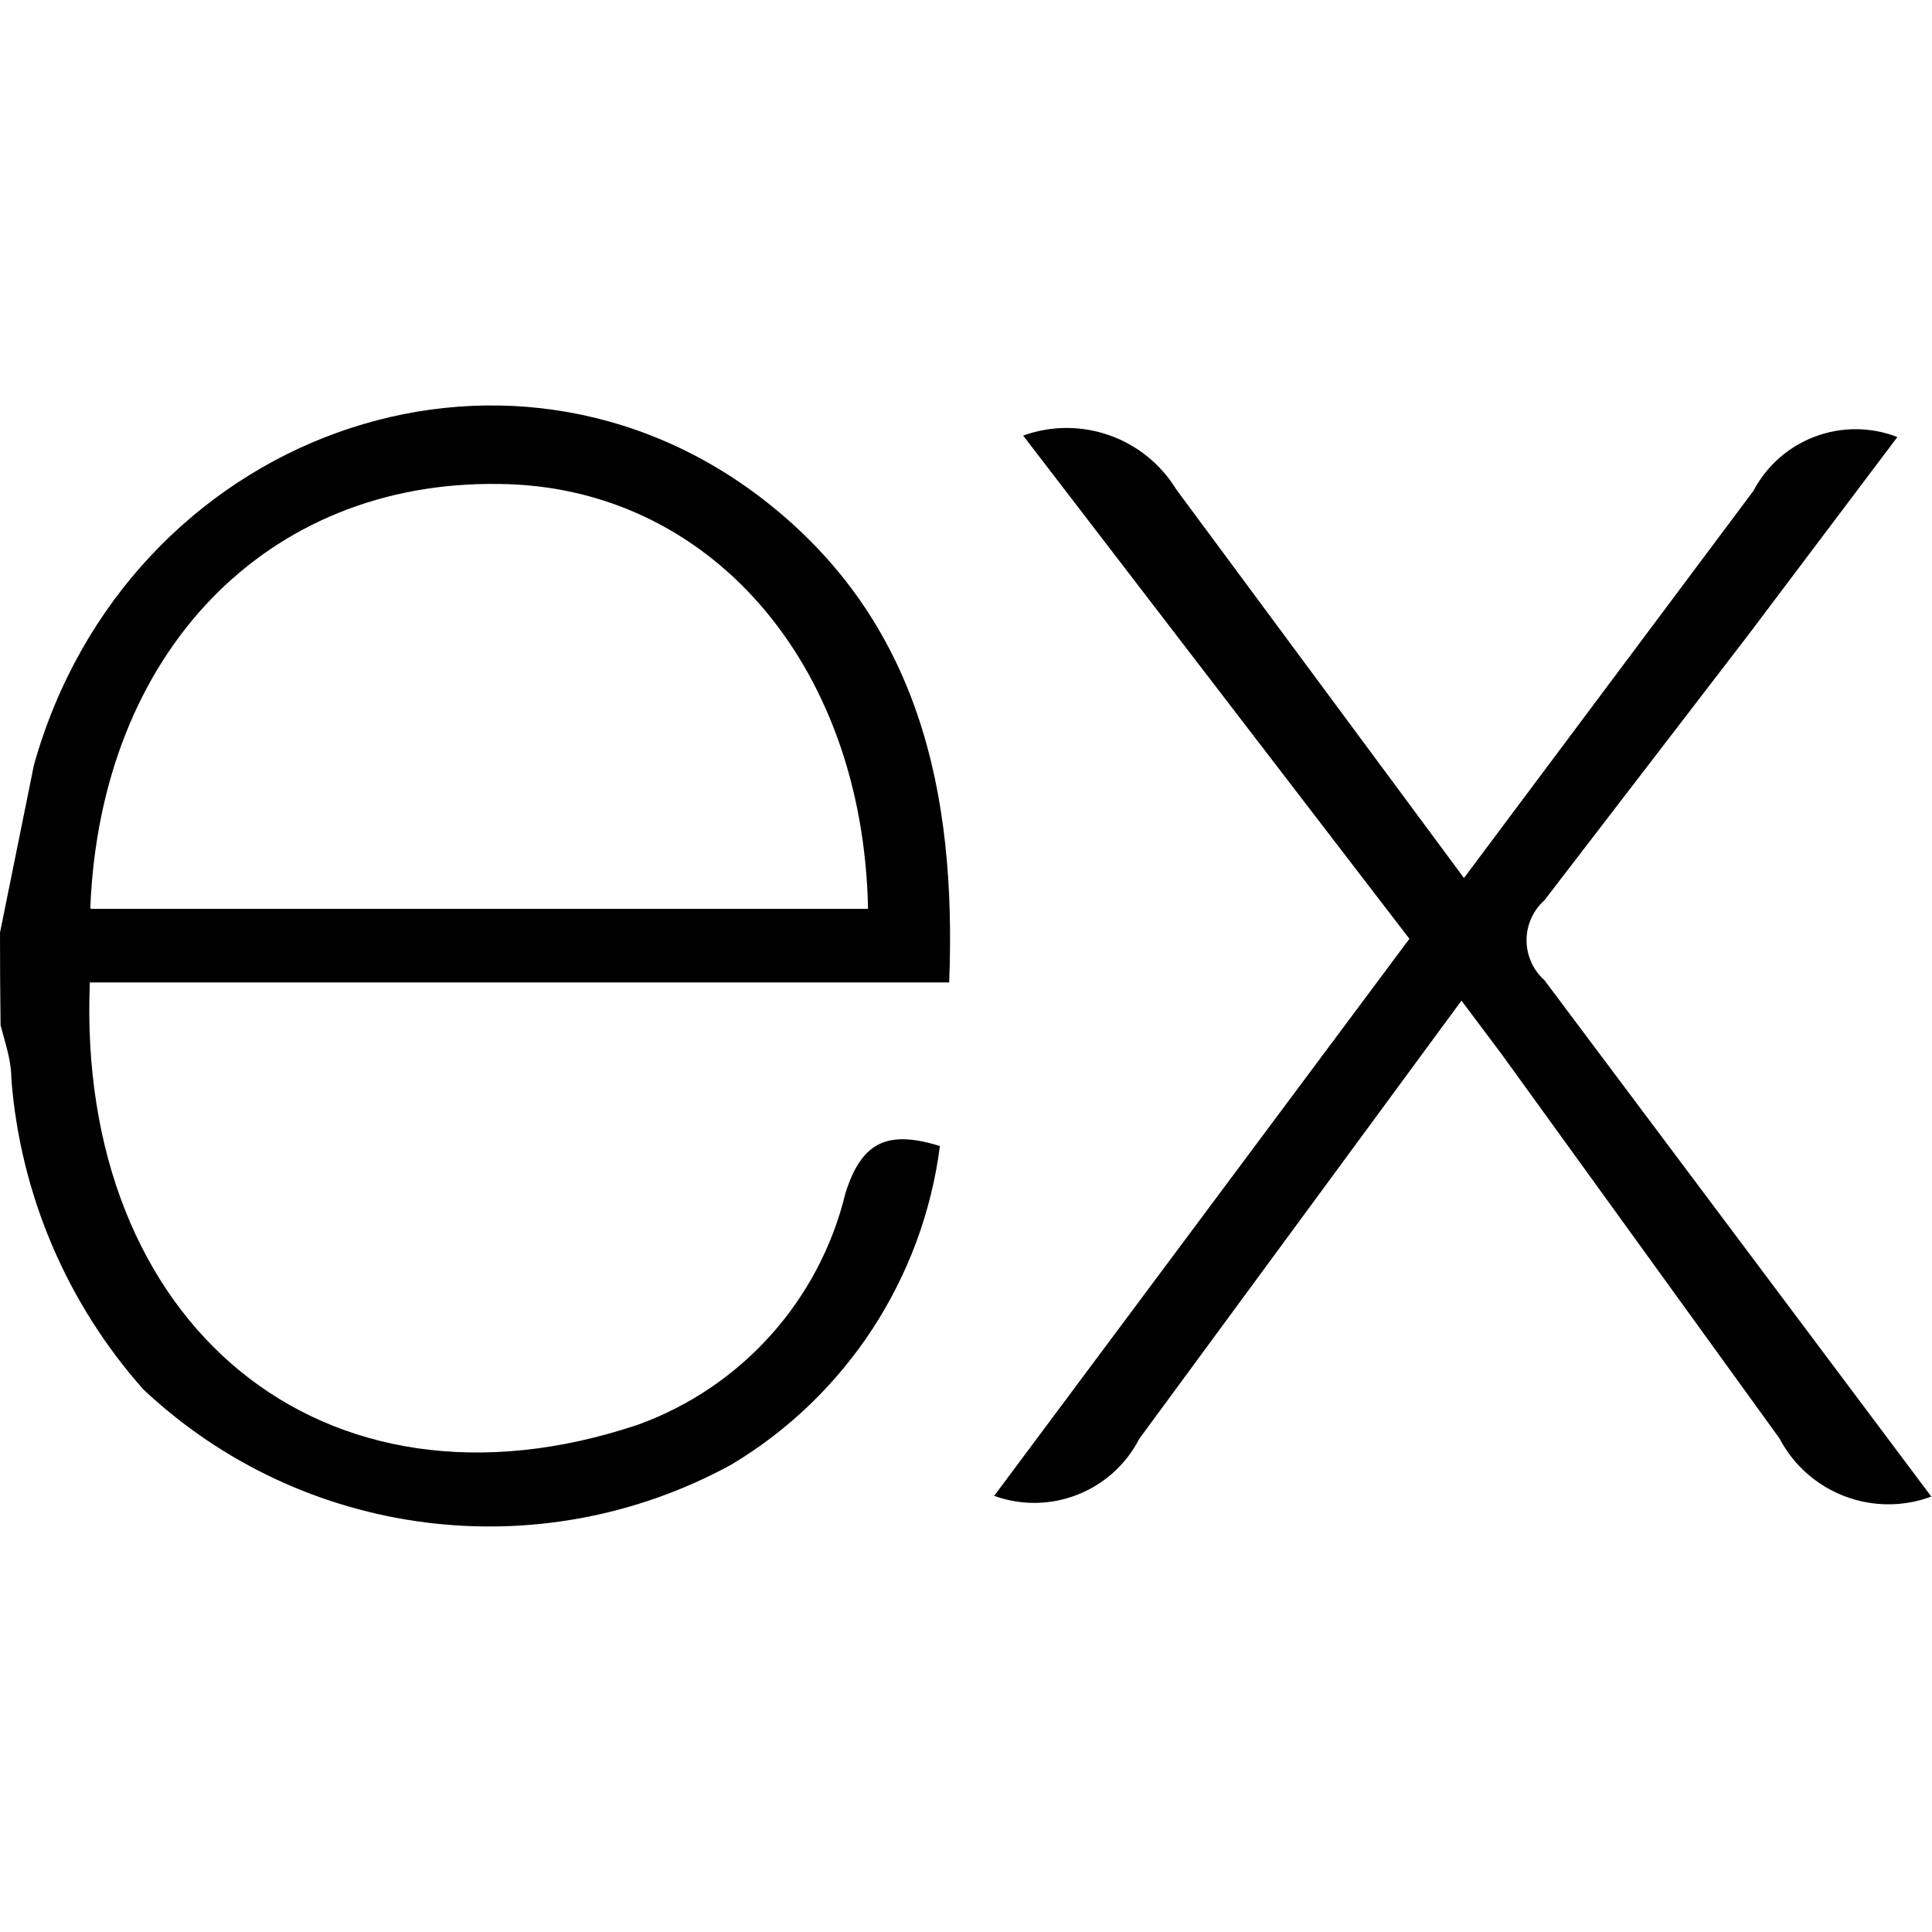
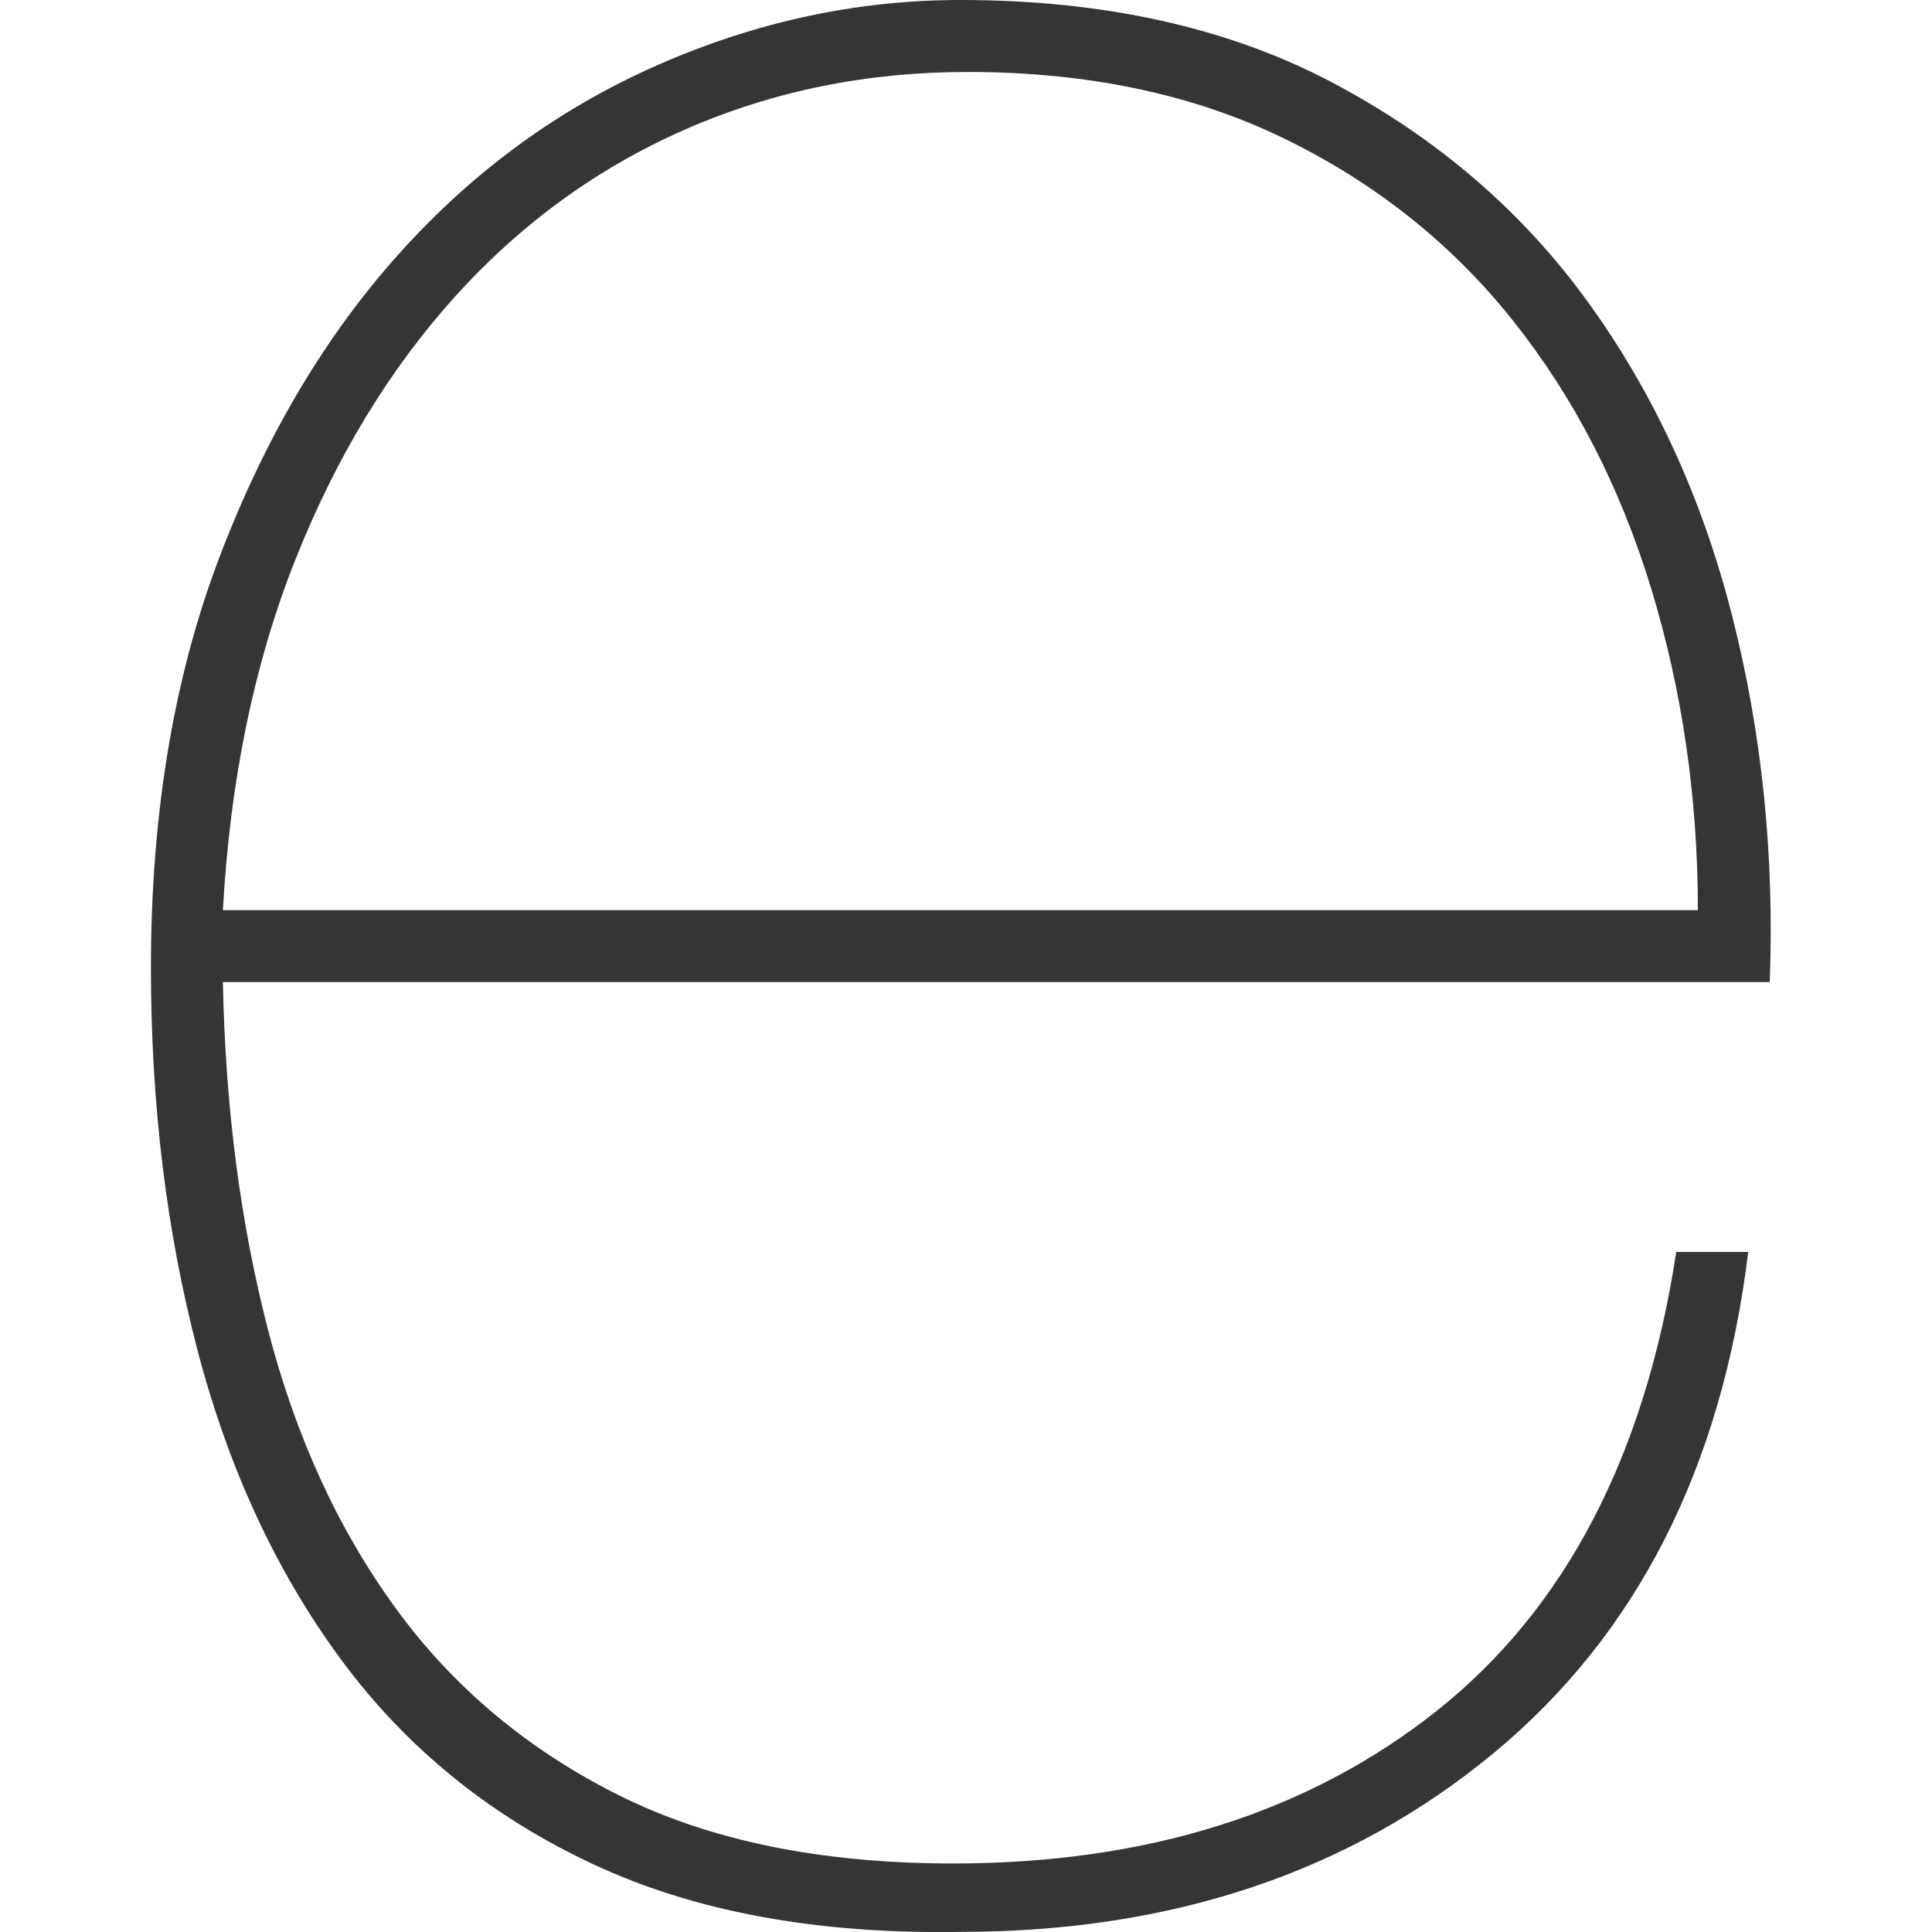
- <svg xmlns="http://www.w3.org/2000/svg" fill="#000000" width="800px" height="800px" viewBox="0 0 24 24" role="img">
-   <path d="M24 18.588a1.529 1.529 0 0 1-1.895-.72l-3.45-4.771-.5-.667-4.003 5.444a1.466 1.466 0 0 1-1.802.708l5.158-6.92-4.798-6.251a1.595 1.595 0 0 1 1.9.666l3.576 4.83 3.596-4.81a1.435 1.435 0 0 1 1.788-.668L21.708 7.9l-2.522 3.283a.666.666 0 0 0 0 .994l4.804 6.412zM.002 11.576l.42-2.075c1.154-4.103 5.858-5.81 9.094-3.27 1.895 1.489 2.368 3.597 2.275 5.973H1.116C.943 16.447 4.005 19.009 7.92 17.7a4.078 4.078 0 0 0 2.582-2.876c.207-.666.548-.78 1.174-.588a5.417 5.417 0 0 1-2.589 3.957 6.272 6.272 0 0 1-7.306-.933 6.575 6.575 0 0 1-1.64-3.858c0-.235-.08-.455-.134-.666A88.33 88.33 0 0 1 0 11.577zm1.127-.286h9.654c-.06-3.076-2.001-5.258-4.59-5.278-2.882-.04-4.944 2.094-5.071 5.264z" />
+ <svg xmlns="http://www.w3.org/2000/svg" width="800px" height="800px" viewBox="-2.5 0 32 32">
+   <g fill="none" fill-rule="evenodd">
+     <path d="M-3 0h32v32H-3z" />
+     <path fill="#353535" d="M1.192 16.267c.04 2.065.288 3.982.745 5.75.456 1.767 1.16 3.307 2.115 4.618.953 1.31 2.185 2.343 3.694 3.098 1.51.755 3.357 1.132 5.54 1.132 3.22 0 5.89-.844 8.016-2.532 2.125-1.69 3.446-4.22 3.962-7.597h1.192c-.437 3.575-1.847 6.345-4.23 8.312-2.384 1.966-5.324 2.95-8.82 2.95-2.383.04-4.42-.338-6.107-1.133-1.69-.794-3.07-1.917-4.142-3.367-1.073-1.45-1.867-3.158-2.383-5.124C.258 20.408 0 18.294 0 16.028c0-2.542.377-4.806 1.132-6.792C1.887 7.25 2.88 5.57 4.112 4.2 5.34 2.83 6.77 1.79 8.4 1.074 10.03.358 11.698 0 13.406 0c2.383 0 4.44.457 6.167 1.37 1.728.914 3.138 2.126 4.23 3.635 1.093 1.51 1.887 3.238 2.384 5.184.496 1.945.705 3.97.625 6.077H1.193zm24.43-1.192c0-1.867-.26-3.645-.775-5.333-.516-1.688-1.28-3.168-2.294-4.44-1.013-1.27-2.274-2.273-3.784-3.008-1.51-.735-3.258-1.102-5.244-1.102-1.67 0-3.228.317-4.678.953-1.45.636-2.72 1.56-3.813 2.77-1.092 1.212-1.976 2.672-2.652 4.38-.675 1.708-1.072 3.635-1.19 5.78h24.43z" />
+   </g>
</svg>
